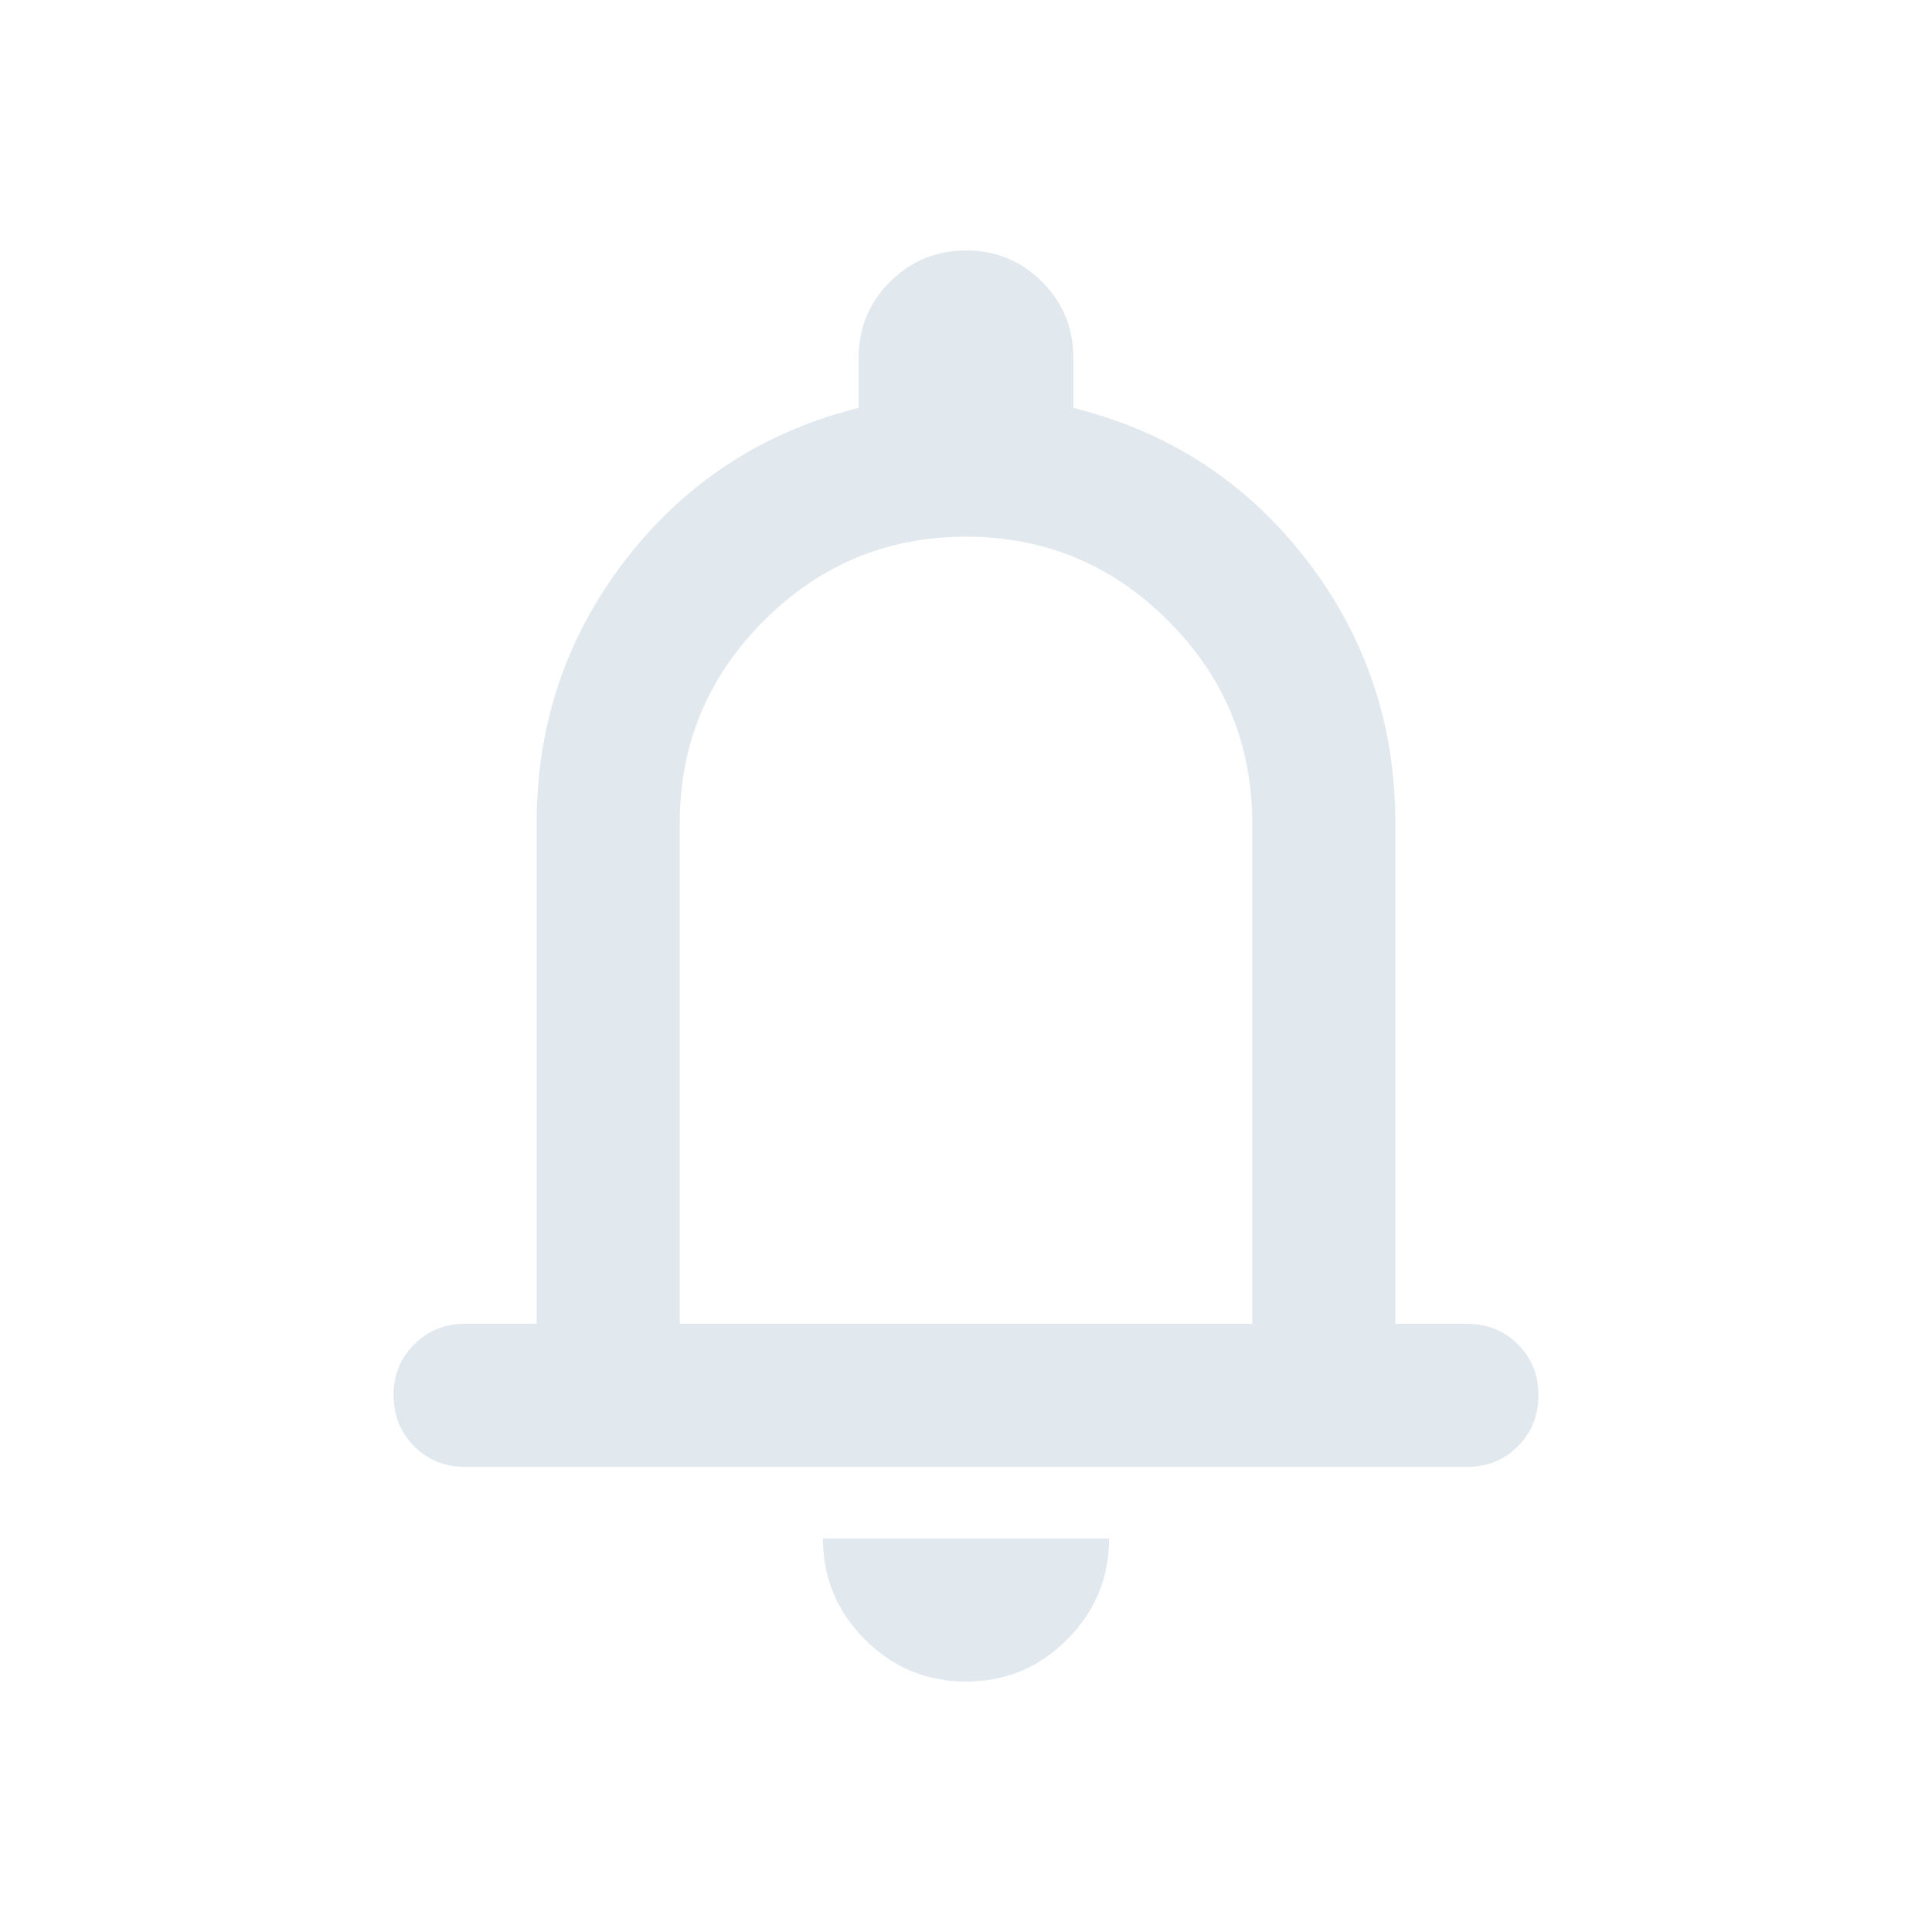
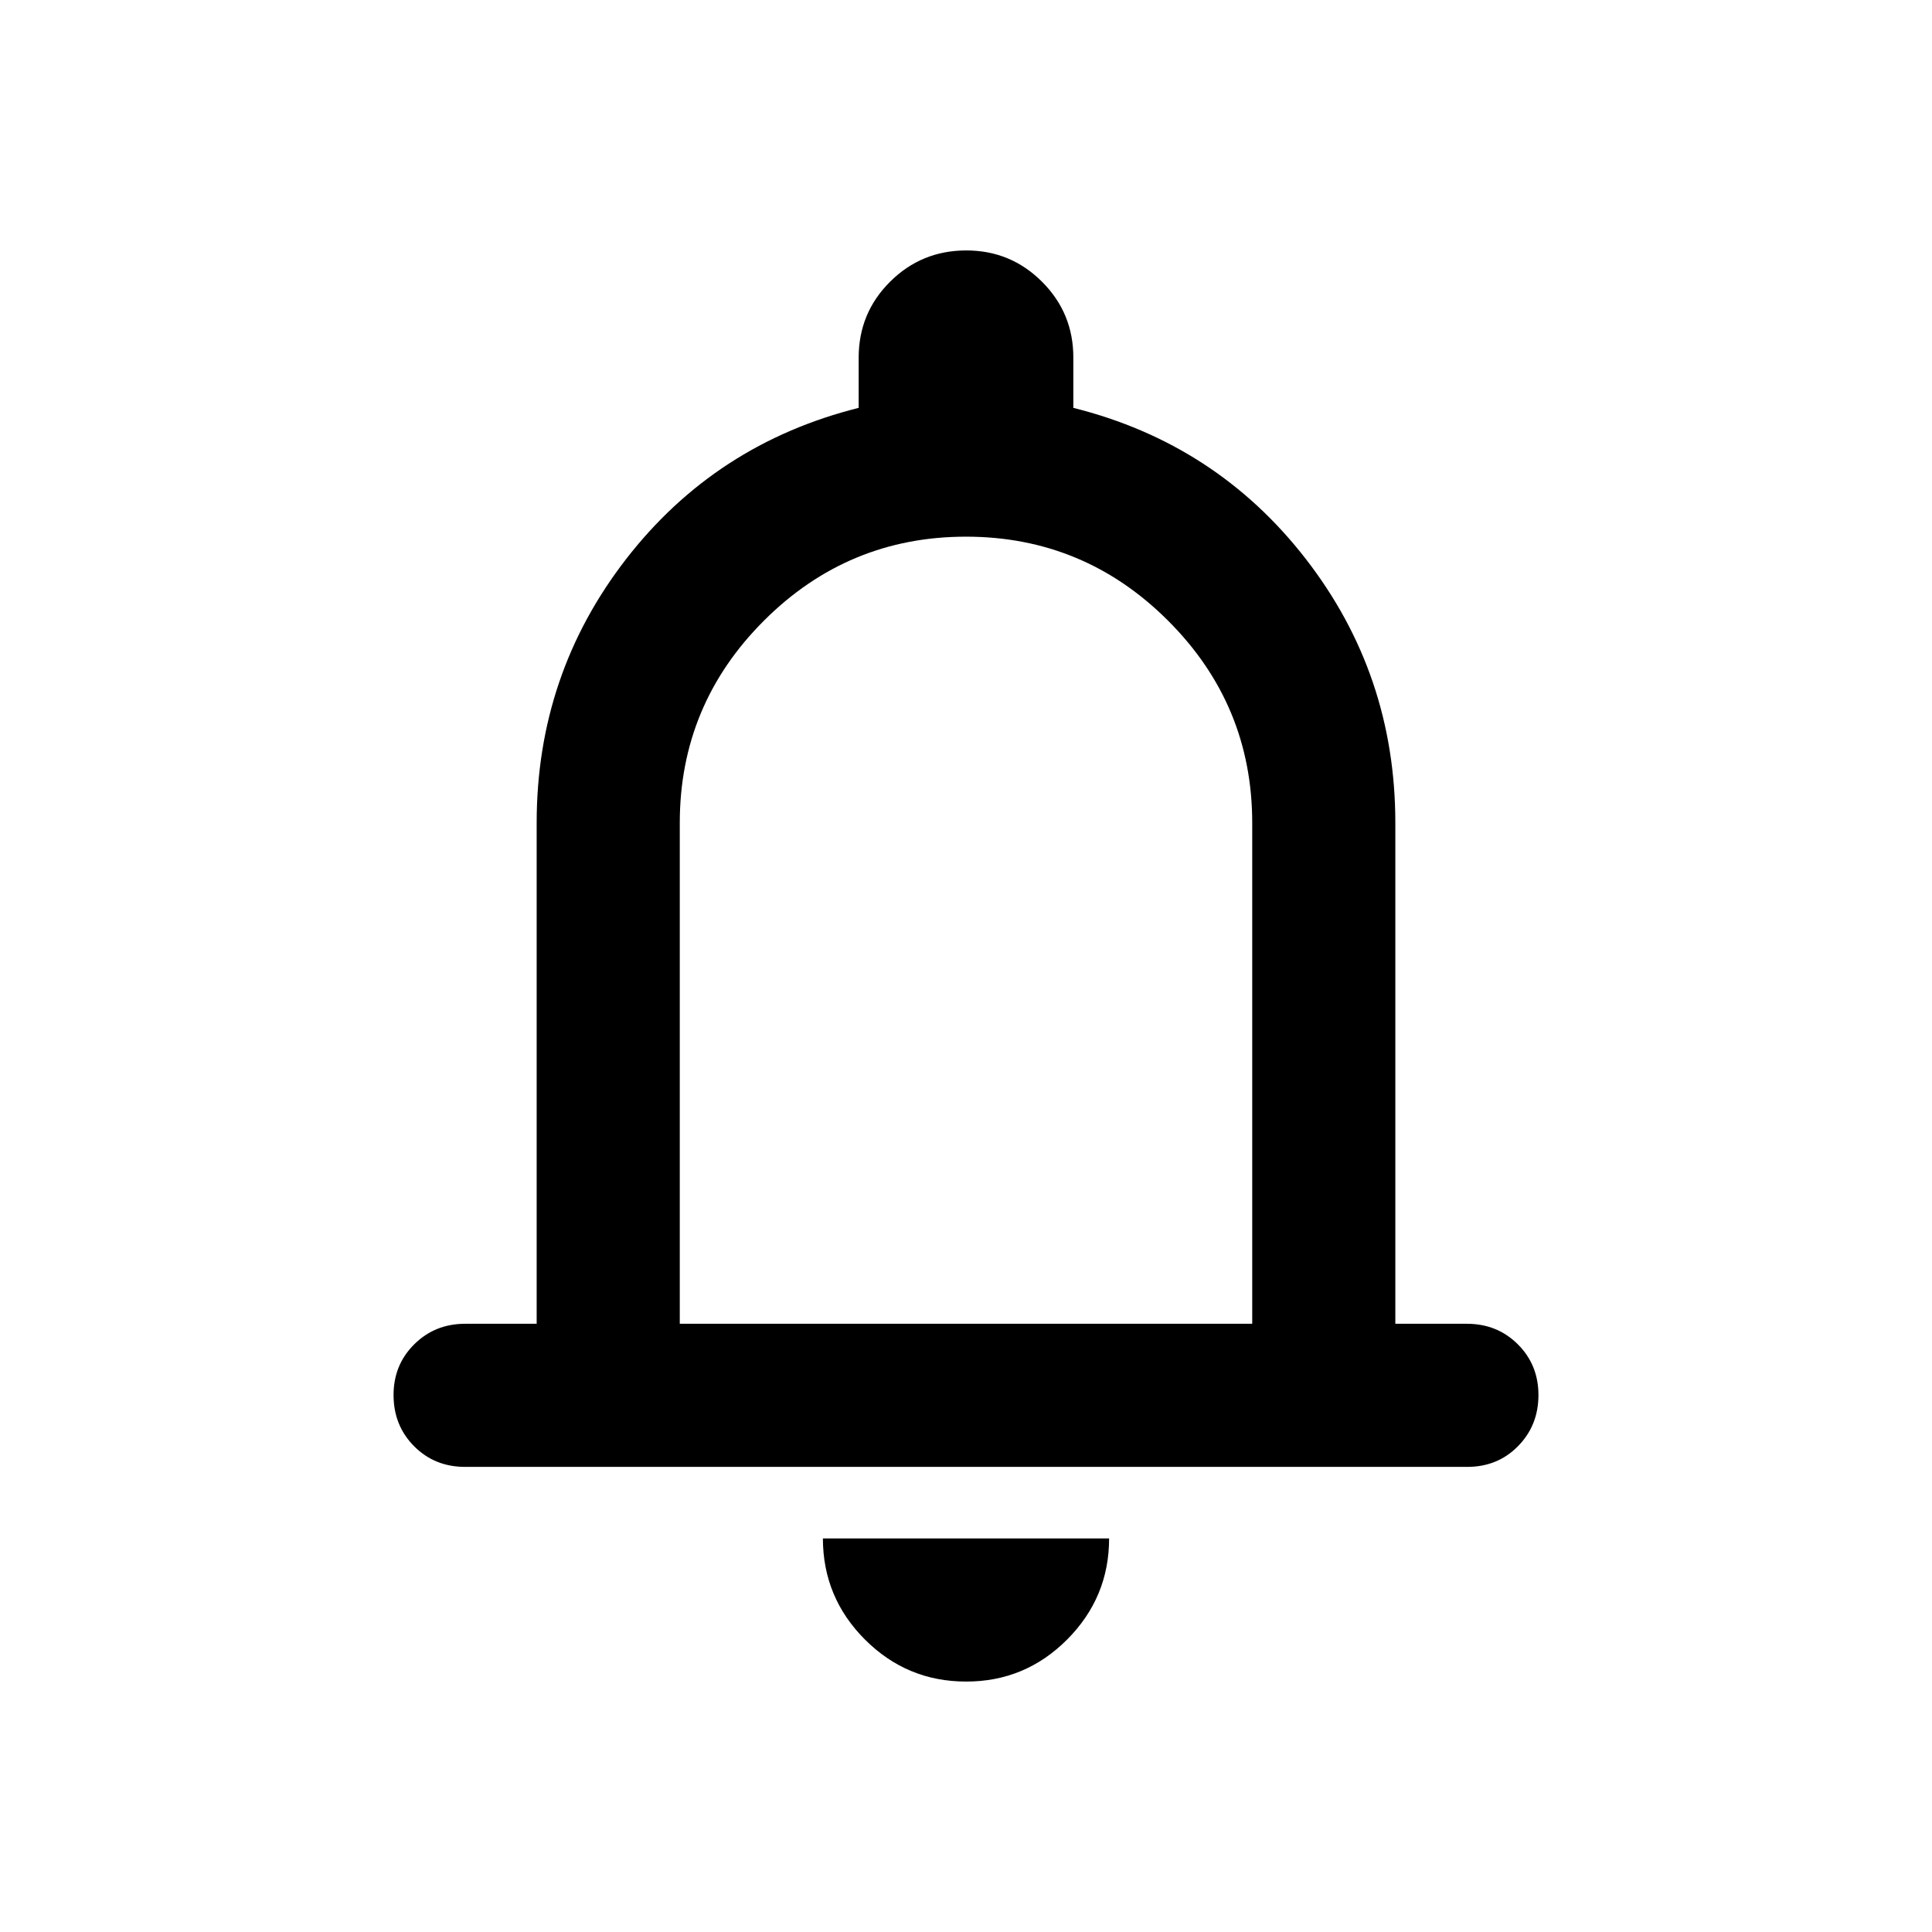
<svg xmlns="http://www.w3.org/2000/svg" width="27" height="27" viewBox="0 0 27 27" fill="none">
-   <path d="M6.5 20.5C6.217 20.5 5.979 20.404 5.788 20.212C5.597 20.02 5.501 19.783 5.5 19.5C5.499 19.217 5.595 18.98 5.788 18.788C5.981 18.596 6.218 18.5 6.5 18.5H7.5V11.5C7.5 10.117 7.917 8.888 8.75 7.813C9.583 6.738 10.667 6.034 12 5.7V5C12 4.583 12.146 4.229 12.438 3.938C12.73 3.647 13.084 3.501 13.5 3.5C13.916 3.499 14.27 3.645 14.563 3.938C14.856 4.231 15.001 4.585 15 5V5.7C16.333 6.033 17.417 6.738 18.25 7.813C19.083 8.888 19.5 10.117 19.5 11.5V18.5H20.5C20.783 18.5 21.021 18.596 21.213 18.788C21.405 18.98 21.501 19.217 21.5 19.5C21.499 19.783 21.403 20.02 21.212 20.213C21.021 20.406 20.783 20.501 20.5 20.5H6.5ZM13.5 23.5C12.95 23.5 12.479 23.304 12.088 22.913C11.697 22.522 11.501 22.051 11.5 21.5H15.5C15.5 22.05 15.304 22.521 14.913 22.913C14.522 23.305 14.051 23.501 13.5 23.5ZM9.5 18.5H17.5V11.5C17.5 10.4 17.108 9.458 16.325 8.675C15.542 7.892 14.6 7.5 13.5 7.5C12.4 7.5 11.458 7.892 10.675 8.675C9.892 9.458 9.5 10.4 9.5 11.5V18.5Z" fill="#E1E9EF" />
+   <path d="M6.5 20.5C6.217 20.5 5.979 20.404 5.788 20.212C5.597 20.02 5.501 19.783 5.5 19.5C5.499 19.217 5.595 18.98 5.788 18.788C5.981 18.596 6.218 18.5 6.5 18.5H7.5V11.5C7.5 10.117 7.917 8.888 8.75 7.813C9.583 6.738 10.667 6.034 12 5.7V5C12 4.583 12.146 4.229 12.438 3.938C12.73 3.647 13.084 3.501 13.5 3.5C13.916 3.499 14.27 3.645 14.563 3.938C14.856 4.231 15.001 4.585 15 5V5.7C16.333 6.033 17.417 6.738 18.25 7.813C19.083 8.888 19.5 10.117 19.5 11.5V18.5H20.5C20.783 18.5 21.021 18.596 21.213 18.788C21.405 18.98 21.501 19.217 21.5 19.5C21.499 19.783 21.403 20.02 21.212 20.213C21.021 20.406 20.783 20.501 20.5 20.5H6.5ZM13.5 23.5C12.95 23.5 12.479 23.304 12.088 22.913C11.697 22.522 11.501 22.051 11.5 21.5H15.5C15.5 22.05 15.304 22.521 14.913 22.913C14.522 23.305 14.051 23.501 13.5 23.5ZM9.5 18.5H17.5V11.5C17.5 10.4 17.108 9.458 16.325 8.675C15.542 7.892 14.6 7.5 13.5 7.5C12.4 7.5 11.458 7.892 10.675 8.675C9.892 9.458 9.5 10.4 9.5 11.5V18.5Z" fill="black" />
</svg>
